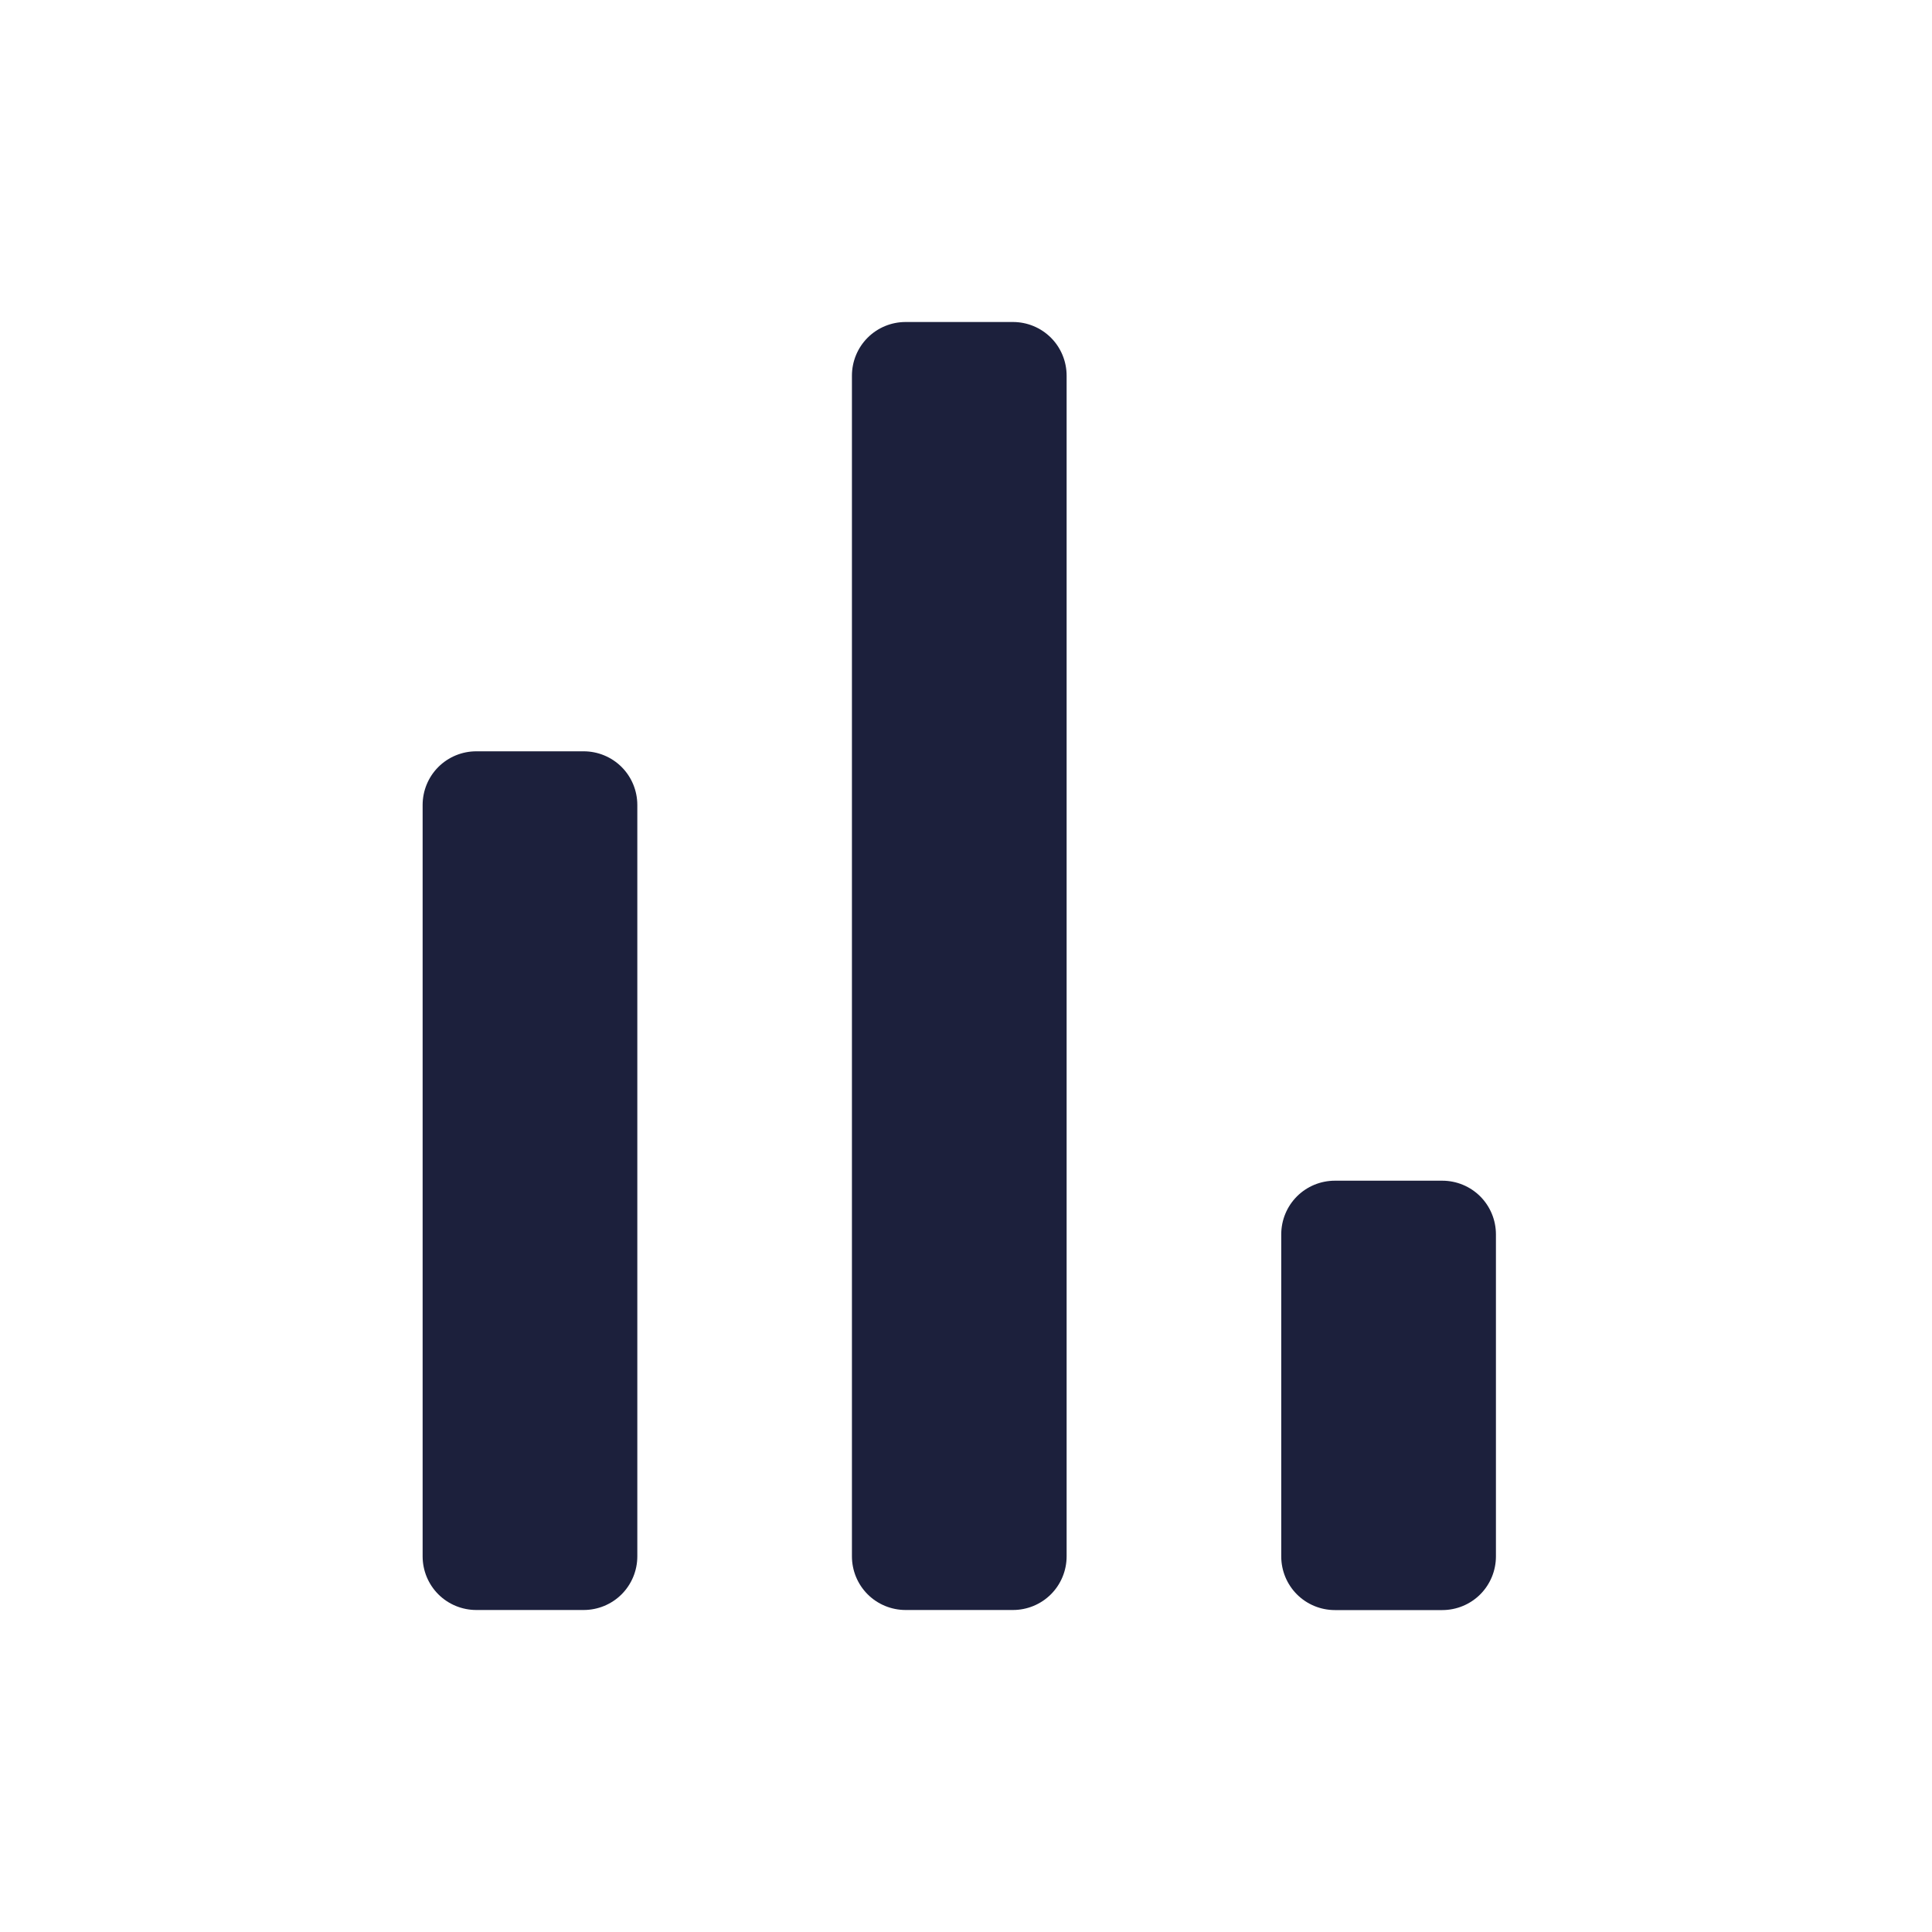
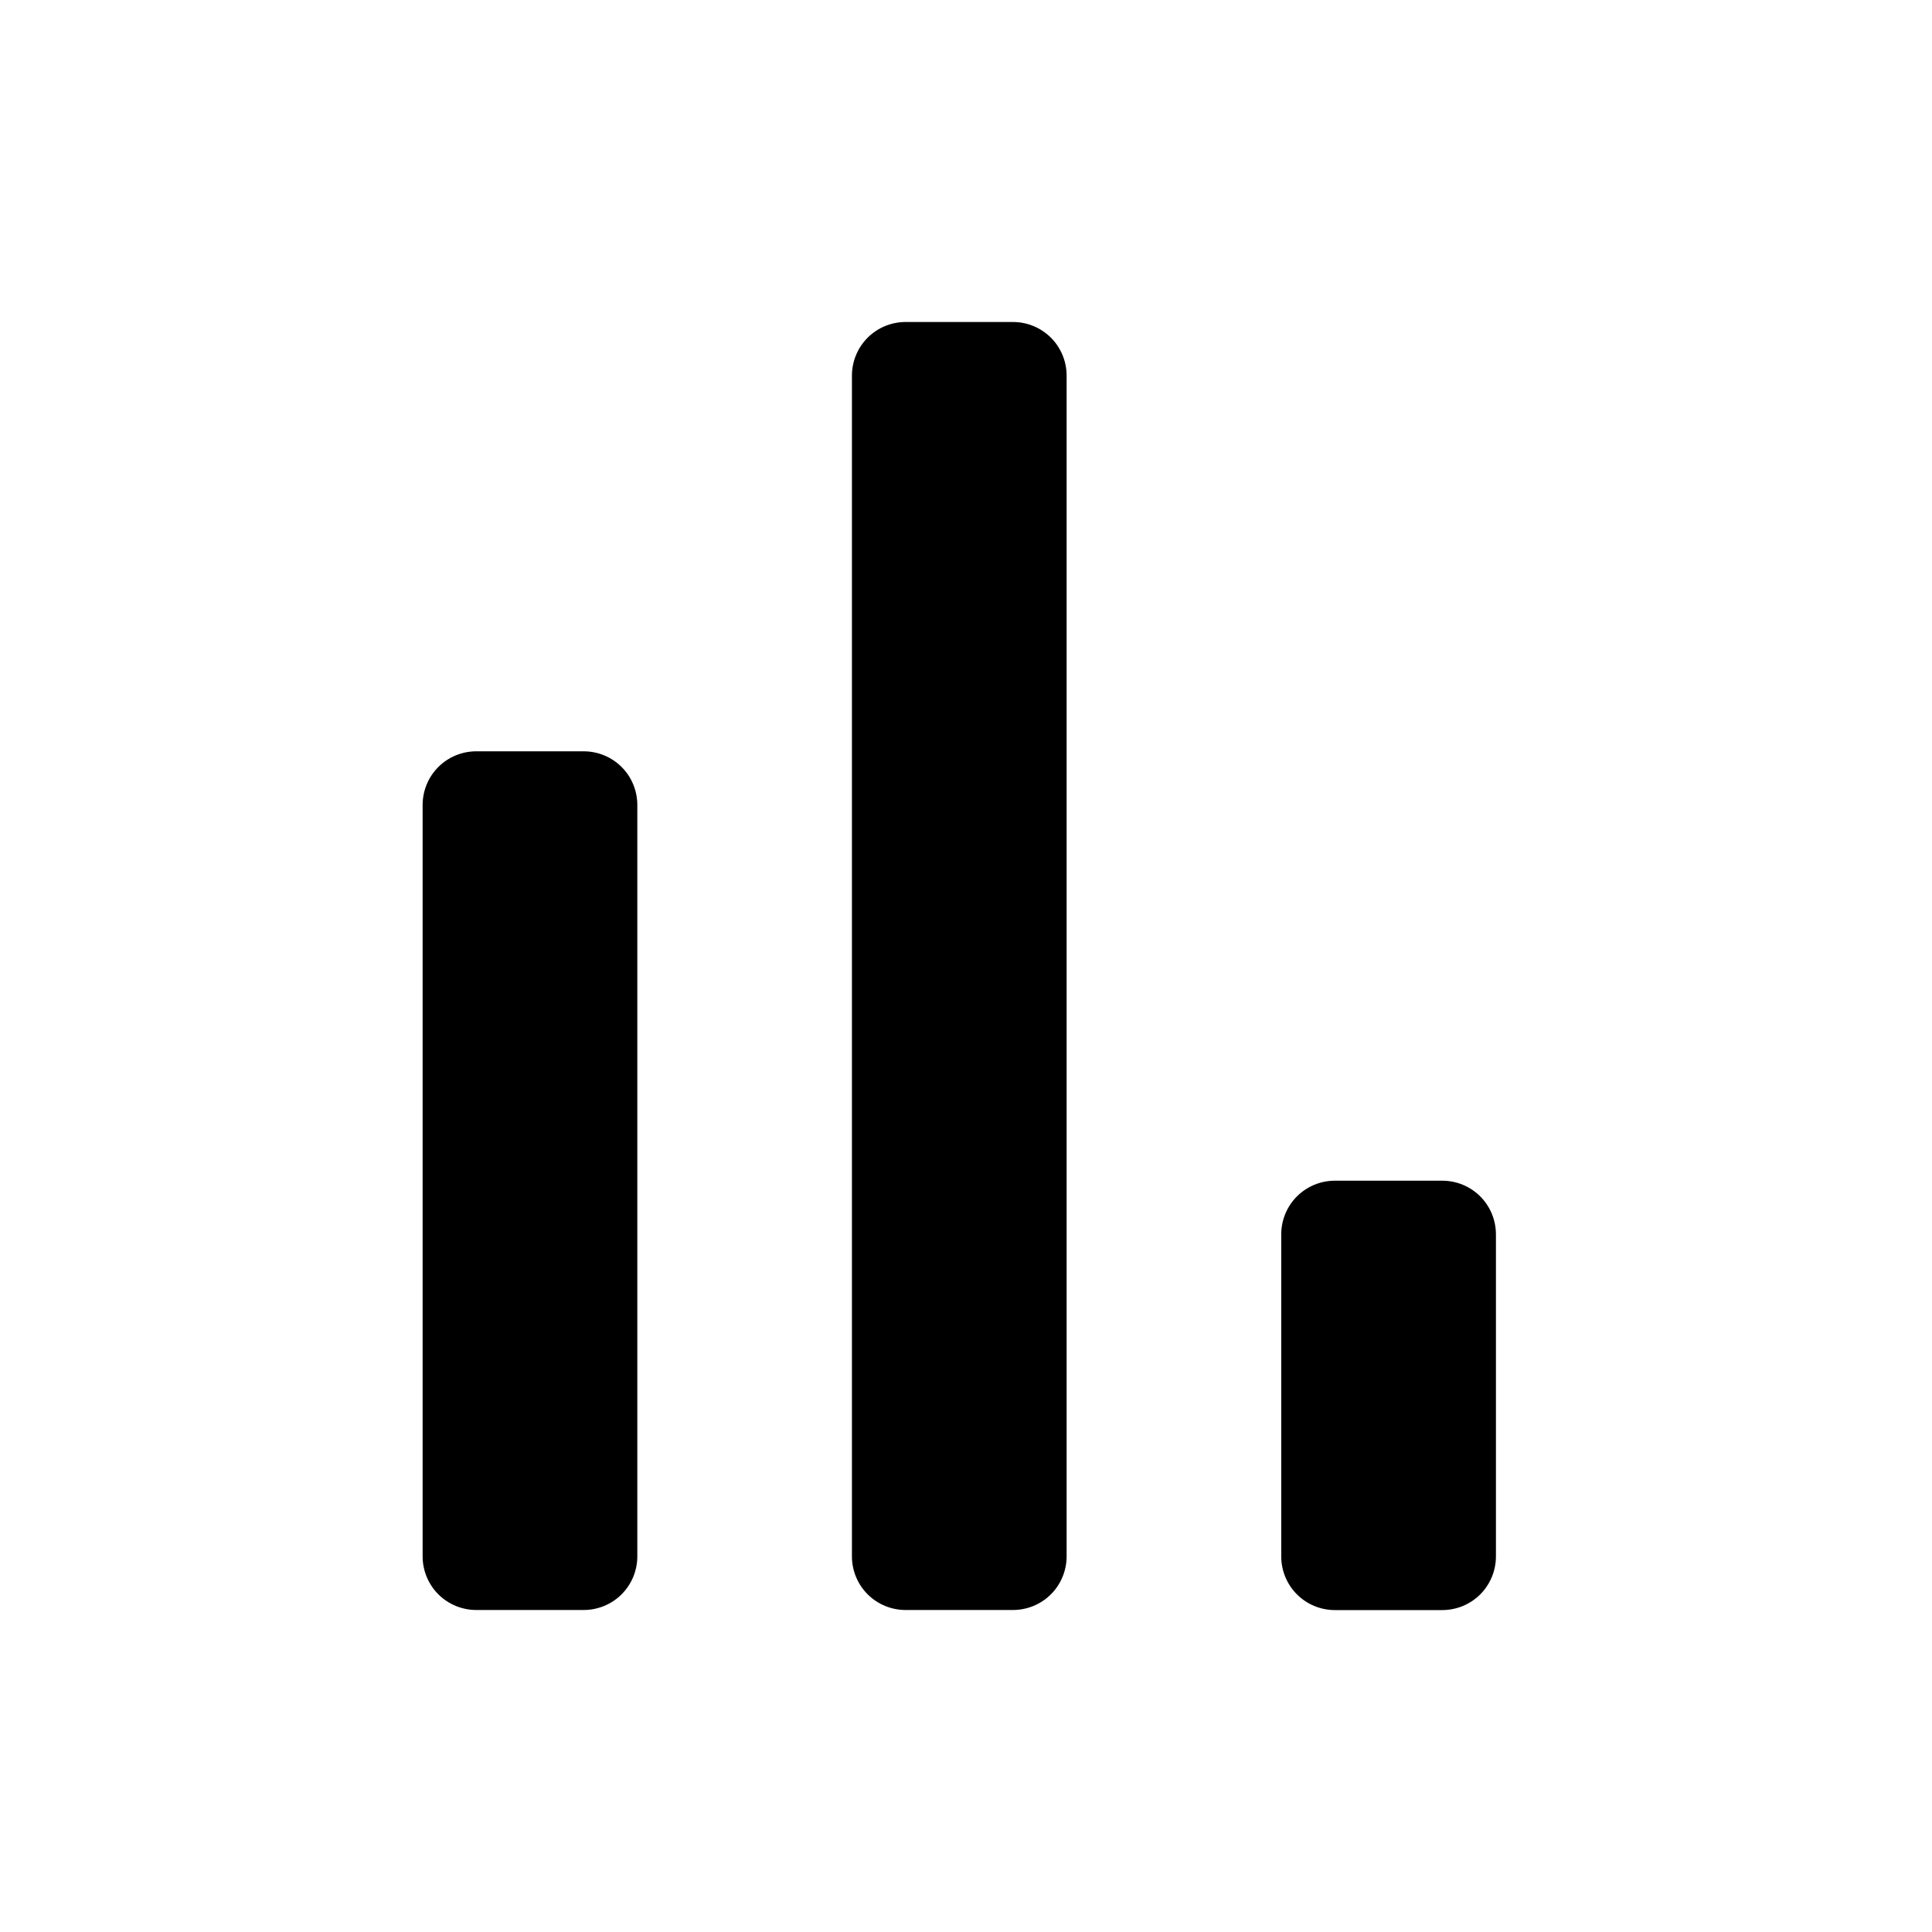
<svg xmlns="http://www.w3.org/2000/svg" width="24" height="24" viewBox="0 0 24 24" fill="none">
-   <mask id="mask0" mask-type="alpha" maskUnits="userSpaceOnUse" x="5" y="4" width="14" height="17">
-     <path fill-rule="evenodd" clip-rule="evenodd" d="M7.25 9.333C7.427 9.333 7.597 9.403 7.722 9.528C7.847 9.653 7.917 9.823 7.917 10V19.333C7.917 19.51 7.847 19.68 7.722 19.805C7.597 19.93 7.427 20 7.25 20H5.917C5.74 20 5.57 19.93 5.445 19.805C5.32 19.68 5.25 19.51 5.25 19.333V10C5.25 9.823 5.32 9.653 5.445 9.528C5.57 9.403 5.74 9.333 5.917 9.333H7.25ZM12.583 4C12.76 4 12.93 4.07 13.055 4.195C13.18 4.32 13.25 4.49 13.25 4.667V19.333C13.25 19.51 13.18 19.68 13.055 19.805C12.93 19.93 12.76 20 12.583 20H11.25C11.073 20 10.903 19.93 10.778 19.805C10.653 19.68 10.583 19.51 10.583 19.333V4.667C10.583 4.49 10.653 4.32 10.778 4.195C10.903 4.07 11.073 4 11.25 4H12.583ZM17.916 14.667C18.093 14.667 18.263 14.737 18.388 14.862C18.513 14.987 18.583 15.157 18.583 15.334V19.334C18.583 19.511 18.513 19.681 18.388 19.806C18.263 19.931 18.093 20.001 17.916 20.001H16.583C16.406 20.001 16.236 19.931 16.111 19.806C15.986 19.681 15.916 19.511 15.916 19.334V15.334C15.916 15.157 15.986 14.987 16.111 14.862C16.236 14.737 16.406 14.667 16.583 14.667H17.916Z" fill="#1C203C" />
-   </mask>
-   <g mask="url(#mask0)">
-     <rect width="24" height="24" fill="#1C203C" />
-   </g>
+   <path fill-rule="evenodd" clip-rule="evenodd" d="M7.25 9.333C7.427 9.333 7.597 9.403 7.722 9.528C7.847 9.653 7.917 9.823 7.917 10V19.333C7.917 19.51 7.847 19.68 7.722 19.805C7.597 19.93 7.427 20 7.25 20H5.917C5.74 20 5.57 19.93 5.445 19.805C5.32 19.68 5.25 19.51 5.25 19.333V10C5.25 9.823 5.32 9.653 5.445 9.528C5.57 9.403 5.74 9.333 5.917 9.333H7.25ZM12.583 4C12.76 4 12.93 4.07 13.055 4.195C13.18 4.32 13.25 4.49 13.25 4.667V19.333C13.25 19.51 13.18 19.68 13.055 19.805C12.93 19.93 12.76 20 12.583 20H11.25C11.073 20 10.903 19.93 10.778 19.805C10.653 19.68 10.583 19.51 10.583 19.333V4.667C10.583 4.49 10.653 4.32 10.778 4.195C10.903 4.07 11.073 4 11.25 4H12.583ZM17.916 14.667C18.093 14.667 18.263 14.737 18.388 14.862C18.513 14.987 18.583 15.157 18.583 15.334V19.334C18.583 19.511 18.513 19.681 18.388 19.806C18.263 19.931 18.093 20.001 17.916 20.001H16.583C16.406 20.001 16.236 19.931 16.111 19.806C15.986 19.681 15.916 19.511 15.916 19.334V15.334C15.916 15.157 15.986 14.987 16.111 14.862C16.236 14.737 16.406 14.667 16.583 14.667H17.916Z" fill="black" />
</svg>
